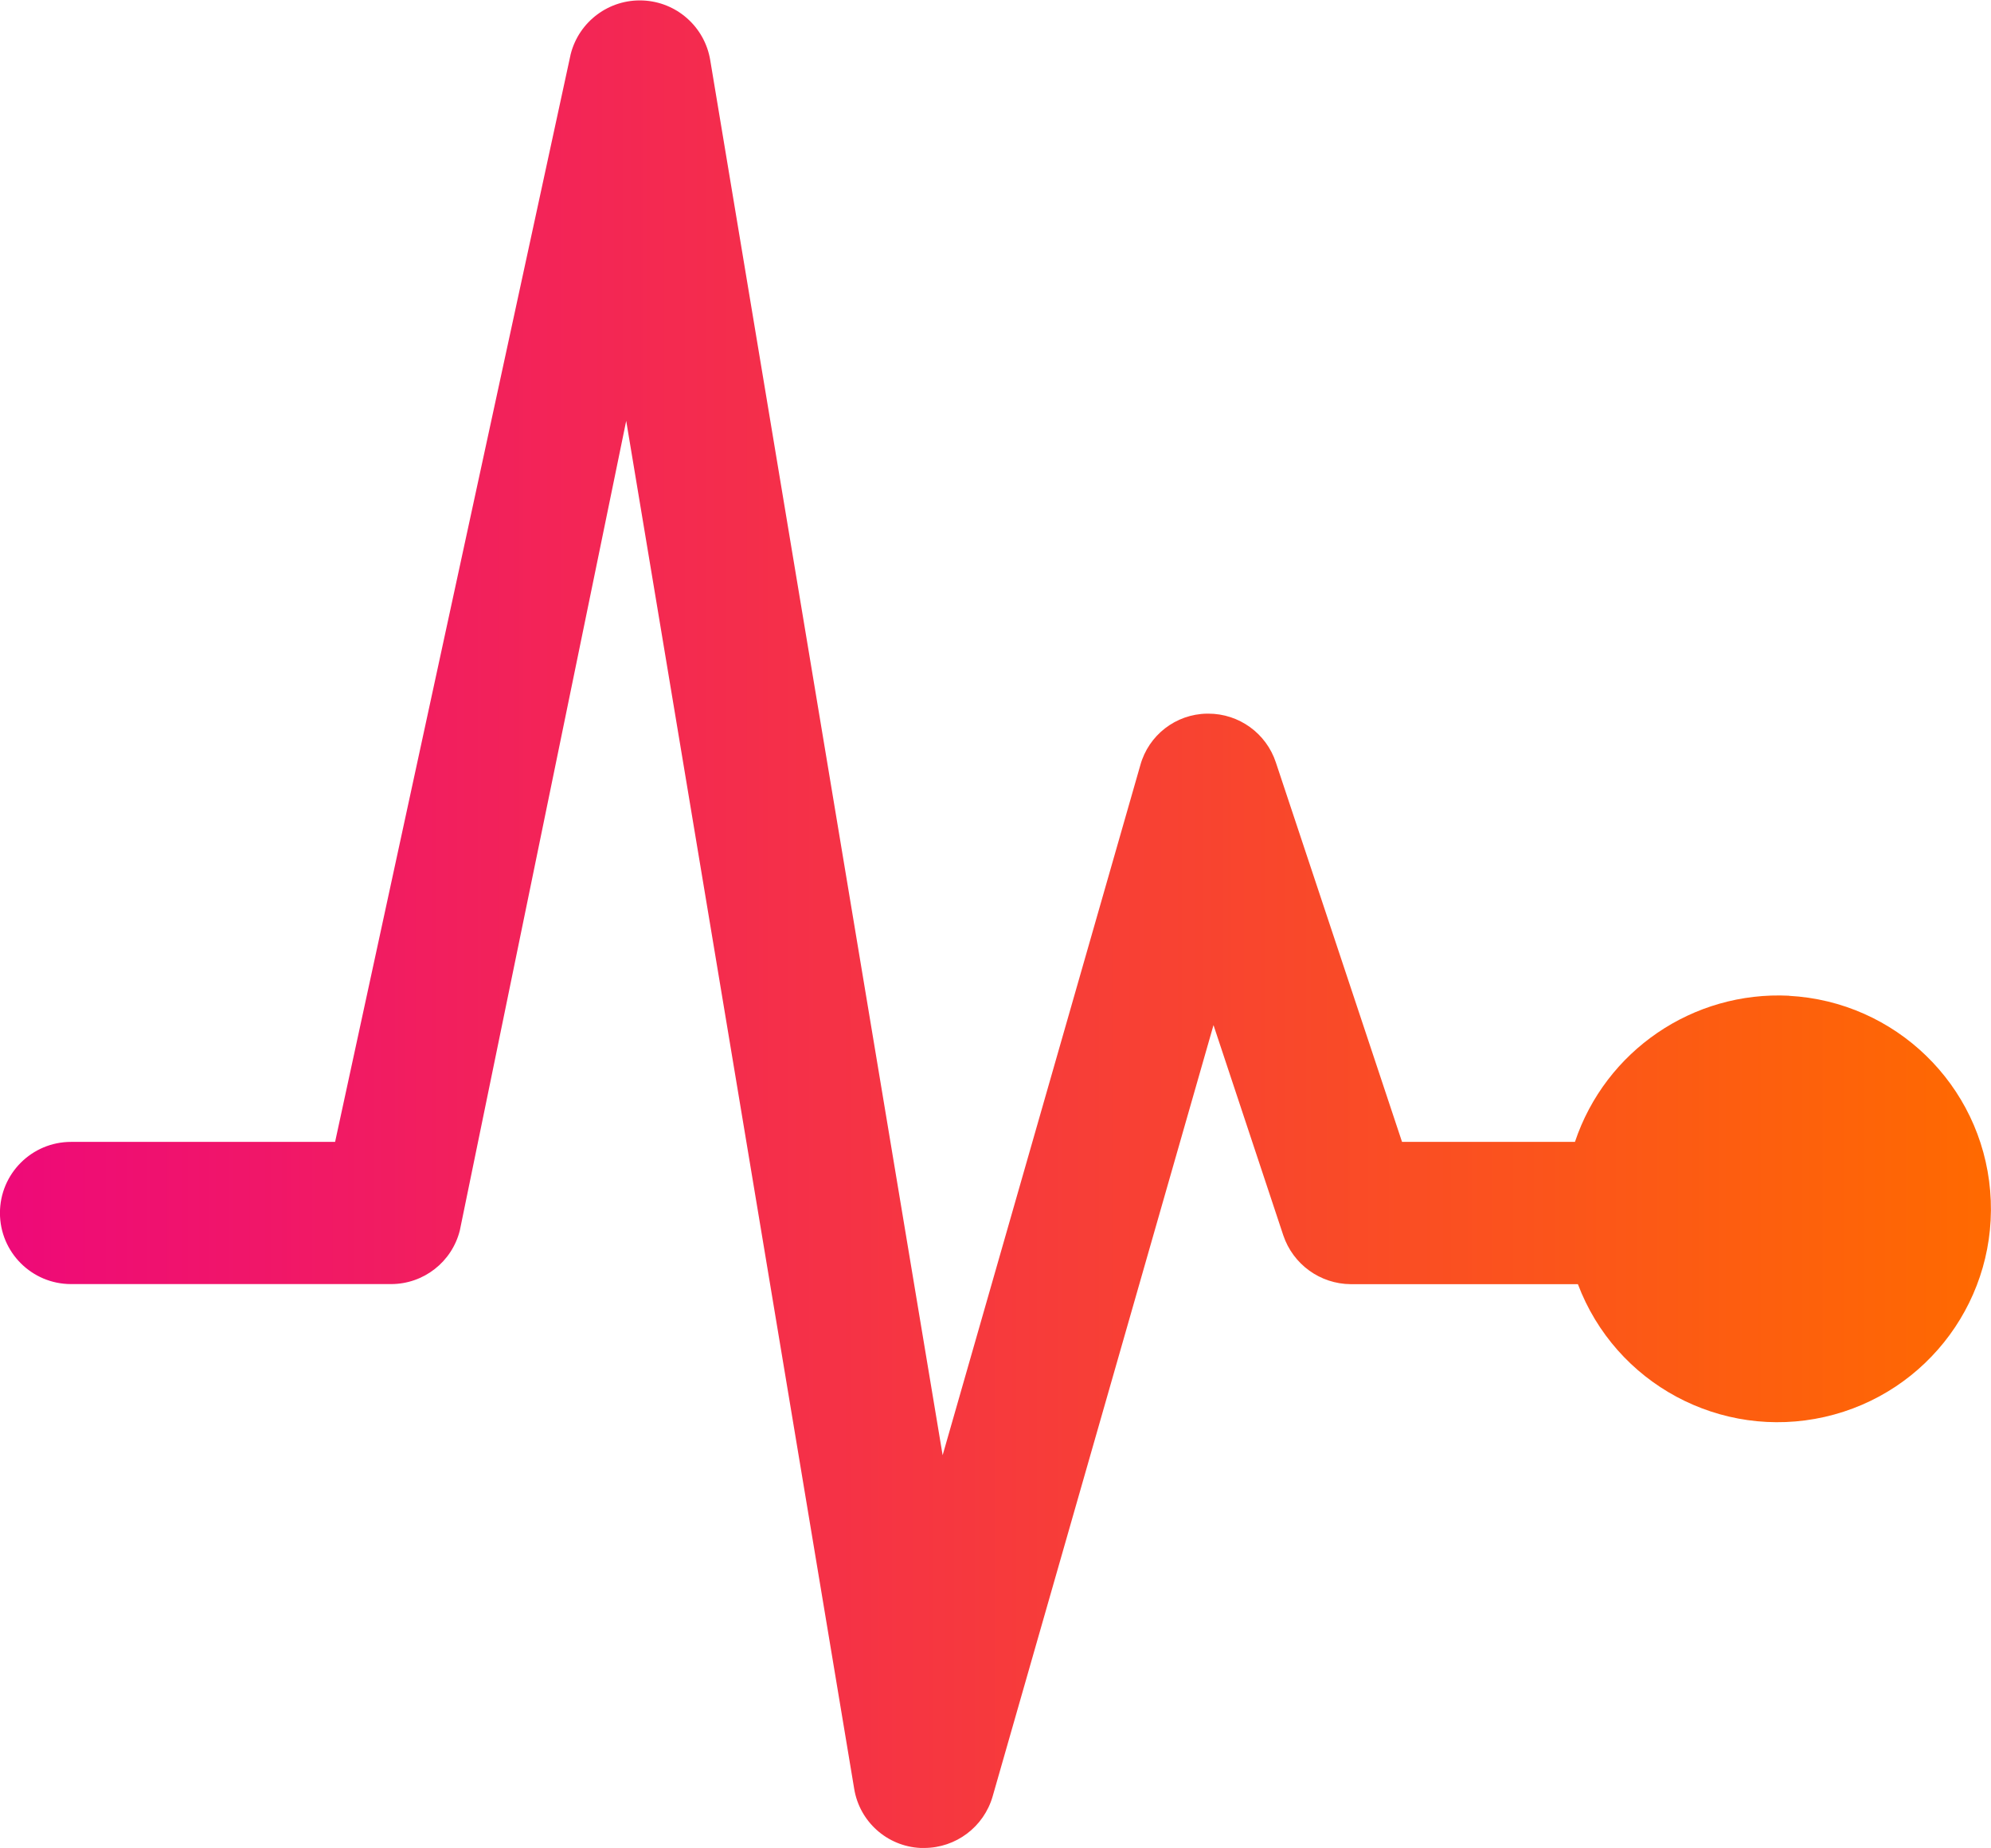
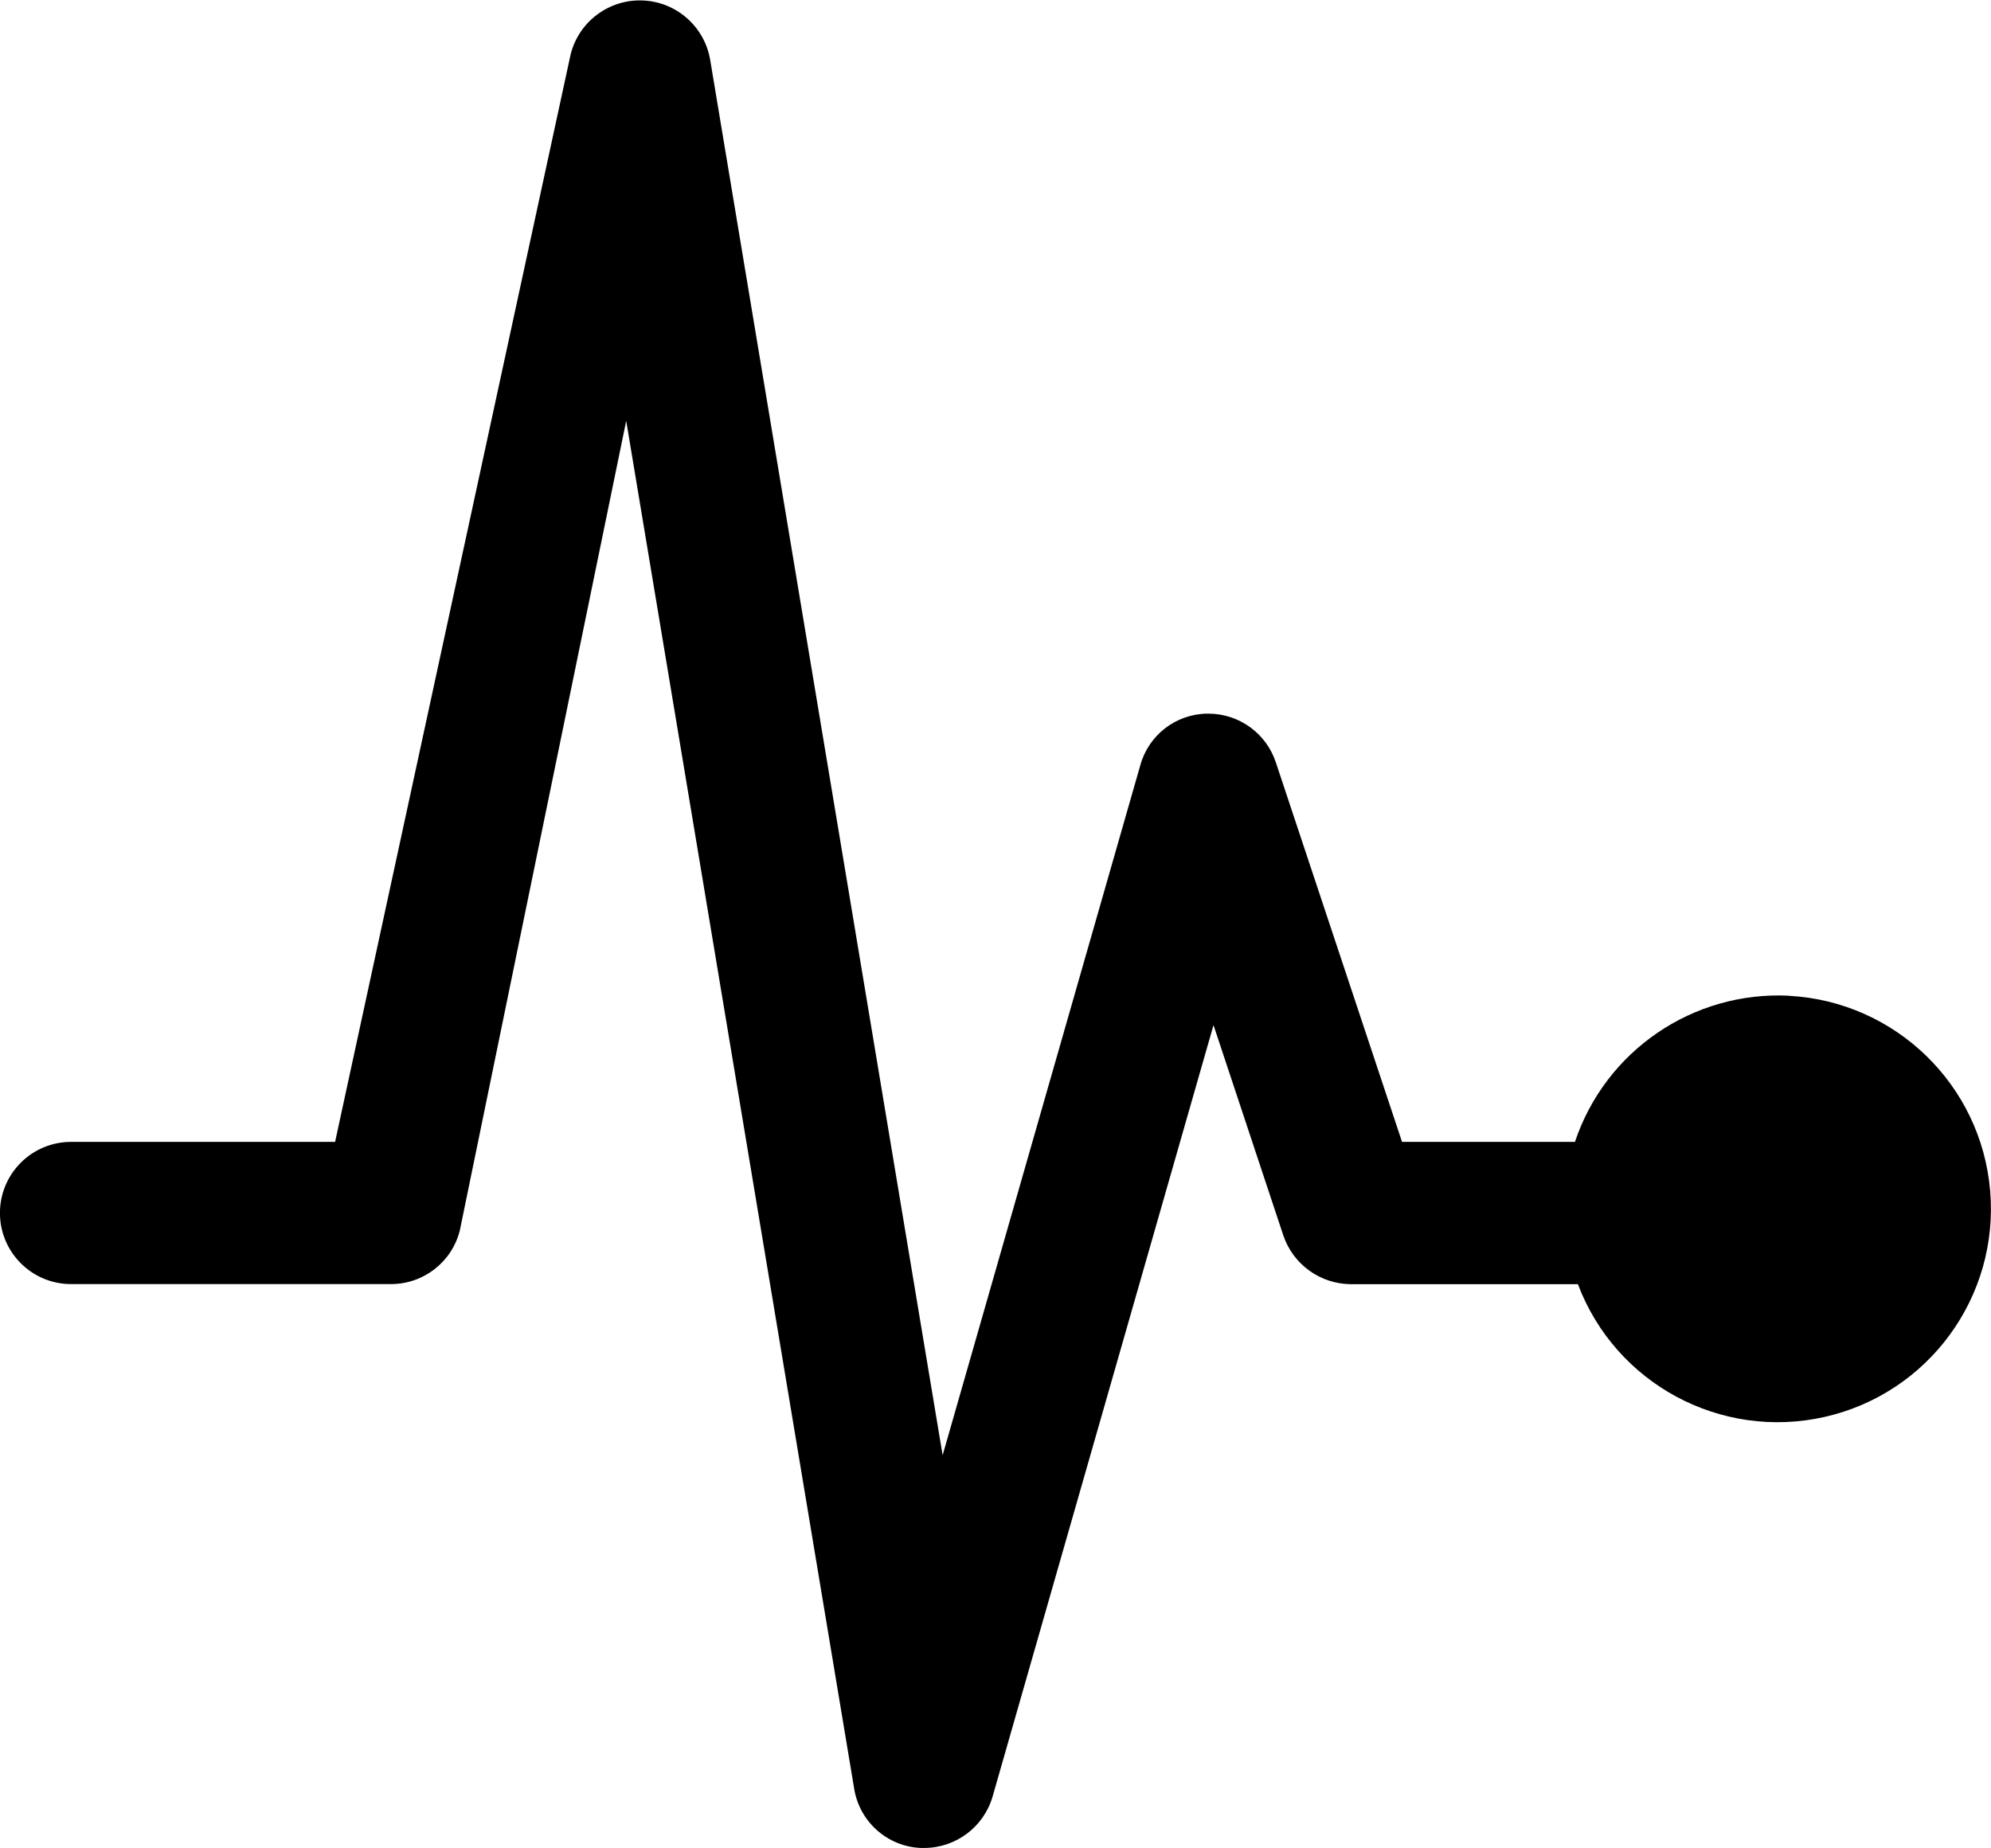
<svg xmlns="http://www.w3.org/2000/svg" width="21.544" height="20" viewBox="0 0 21.544 20">
  <defs>
    <linearGradient id="linear-gradient" y1="0.425" x2="1" y2="0.425" gradientUnits="objectBoundingBox">
      <stop offset="0" stop-color="#ee0979" />
      <stop offset="1" stop-color="#ff6a00" />
    </linearGradient>
  </defs>
-   <path id="_ionicons_svg_ios-pulse" d="M51.36,58.764a2.322,2.322,0,0,0-2.318,1.582H47.171L45.806,56.24a.769.769,0,0,0-.731-.529H45.06a.76.76,0,0,0-.721.558L42.2,63.737l-.3-1.8-2.215-13.3a.772.772,0,0,0-1.51-.063L35.626,60.346H32.769a.769.769,0,1,0,0,1.539h3.462a.767.767,0,0,0,.745-.582l1.8-8.761,2.467,14.806a.764.764,0,0,0,.717.64H42a.772.772,0,0,0,.741-.558l2.39-8.348.755,2.275a.776.776,0,0,0,.731.529h2.457a2.309,2.309,0,1,0,2.284-3.121Z" transform="translate(-32 -47.987)" fill="url(#linear-gradient)" />
+   <path id="_ionicons_svg_ios-pulse" d="M51.36,58.764a2.322,2.322,0,0,0-2.318,1.582H47.171L45.806,56.24a.769.769,0,0,0-.731-.529H45.06a.76.76,0,0,0-.721.558L42.2,63.737l-.3-1.8-2.215-13.3a.772.772,0,0,0-1.51-.063L35.626,60.346H32.769a.769.769,0,1,0,0,1.539h3.462a.767.767,0,0,0,.745-.582l1.8-8.761,2.467,14.806a.764.764,0,0,0,.717.64H42a.772.772,0,0,0,.741-.558l2.39-8.348.755,2.275a.776.776,0,0,0,.731.529h2.457a2.309,2.309,0,1,0,2.284-3.121Z" transform="translate(-32 -47.987)" />
</svg>
